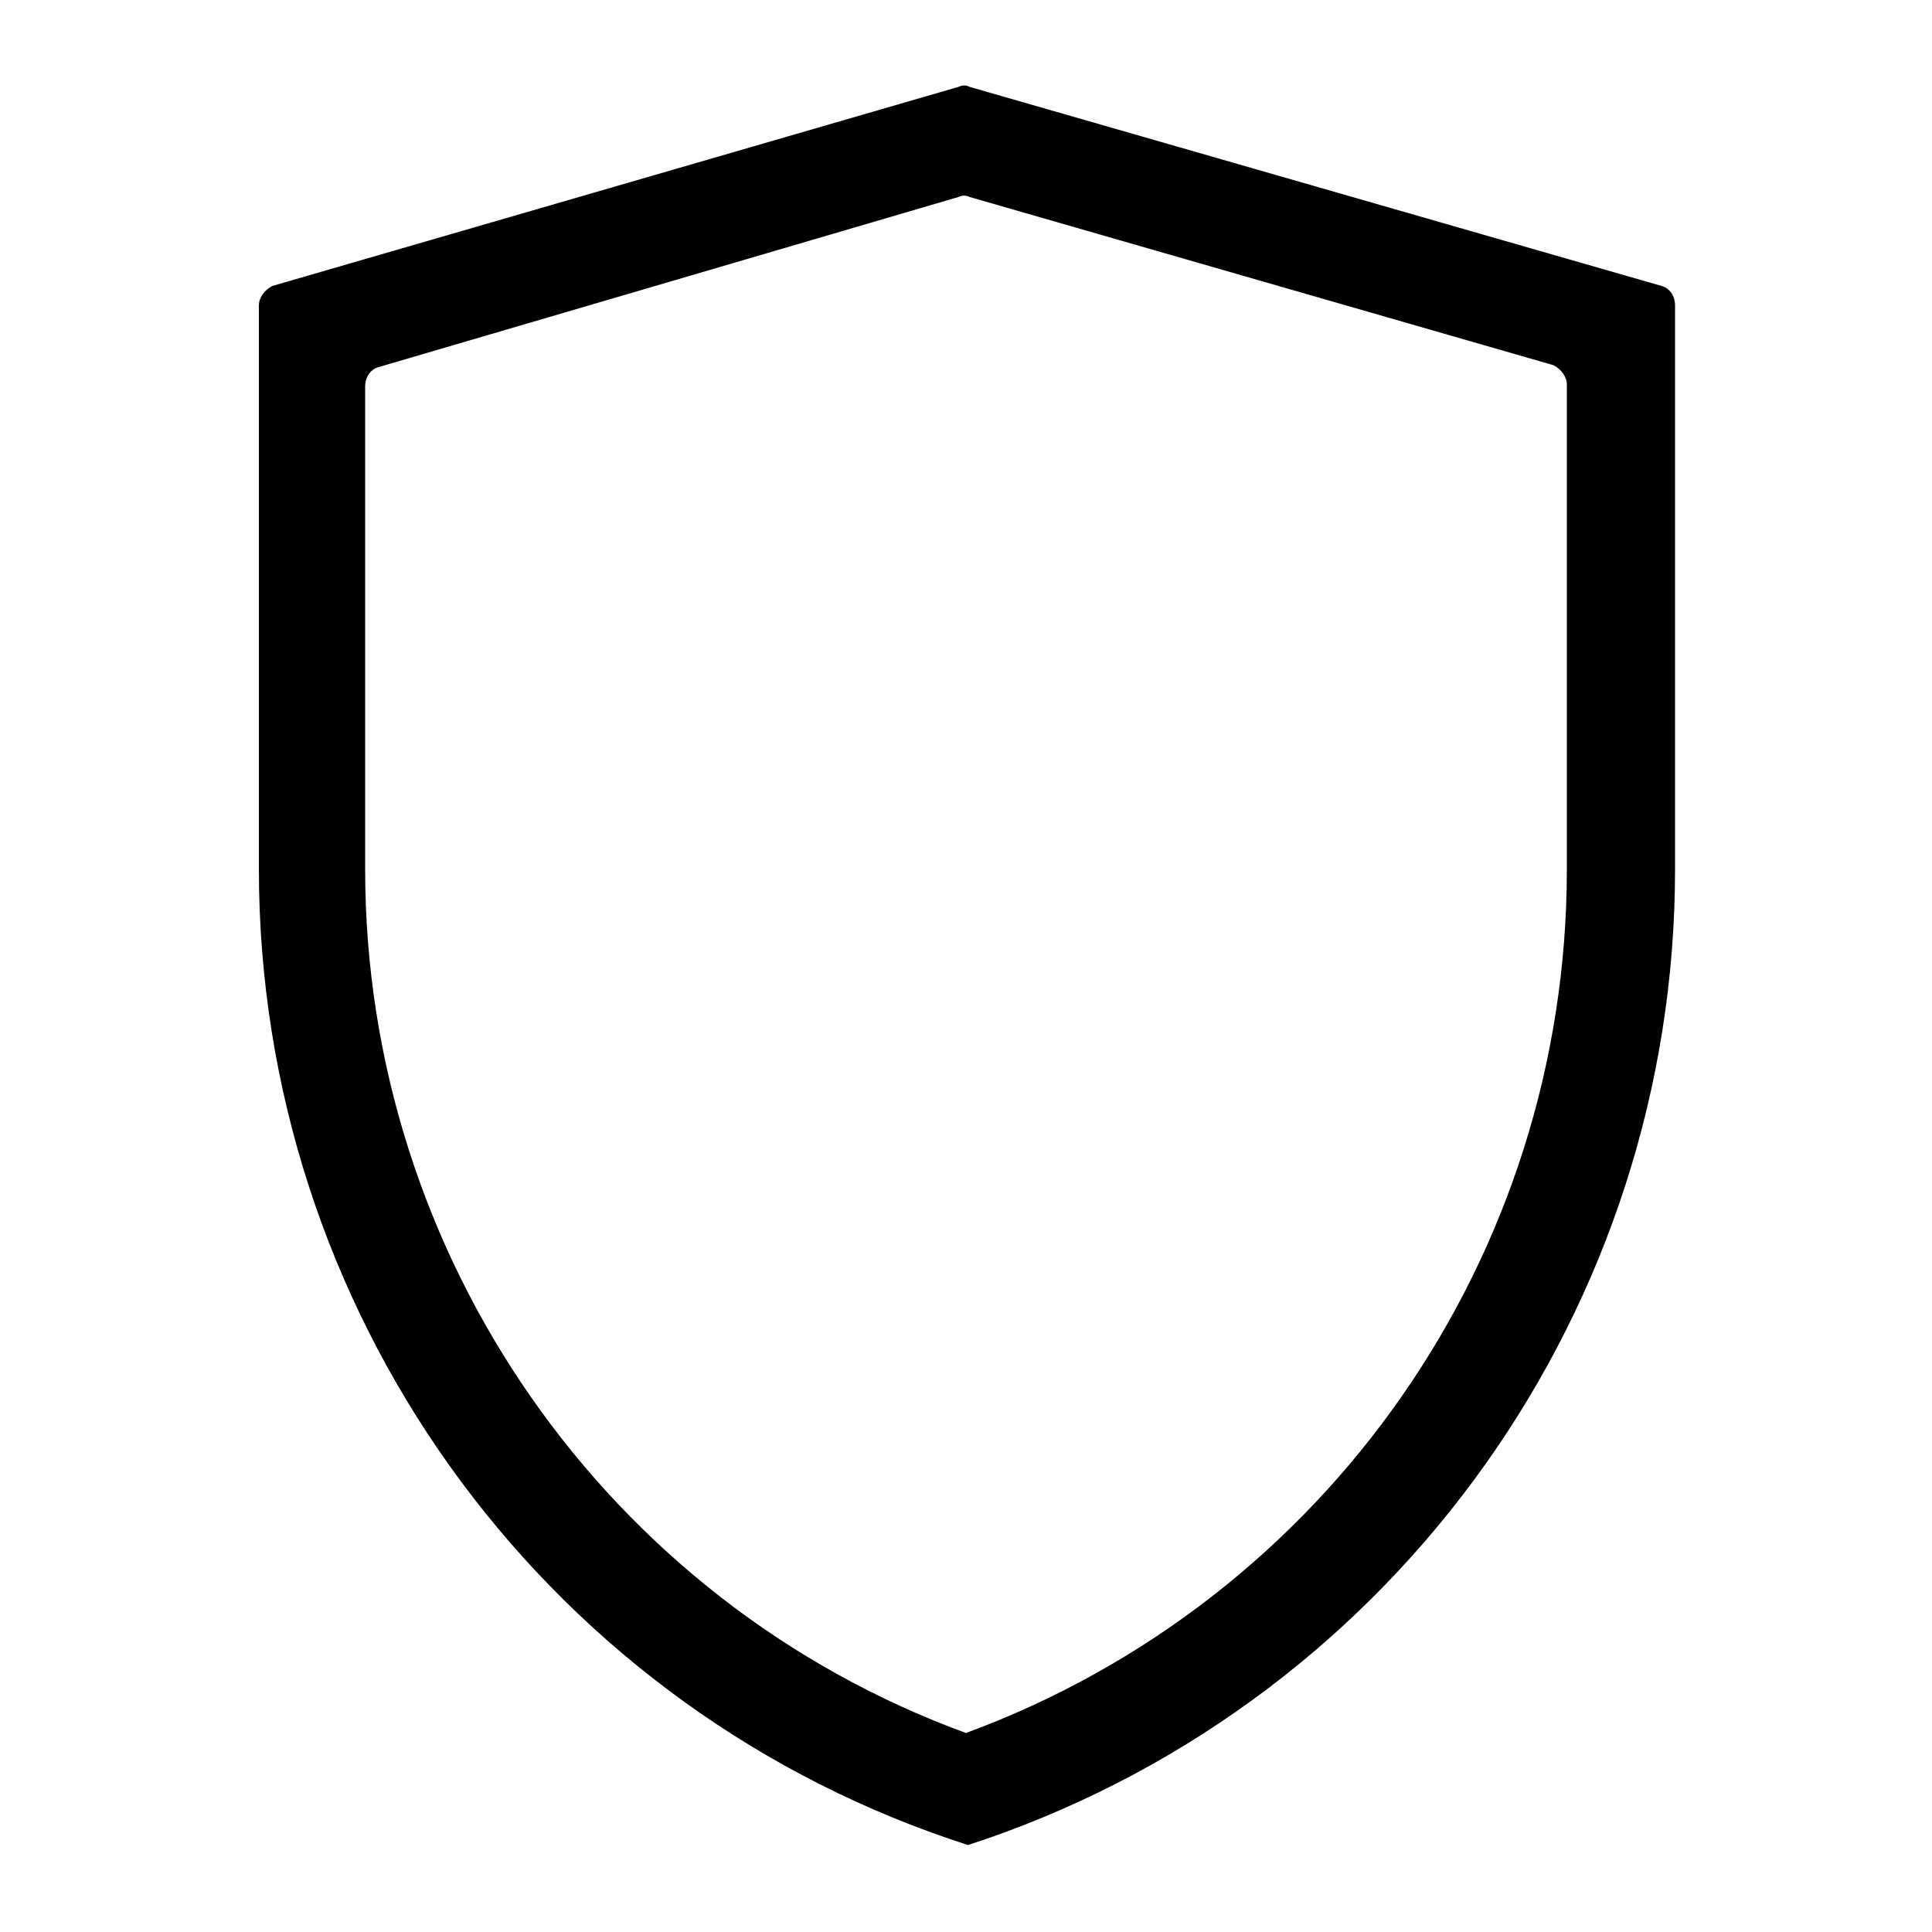
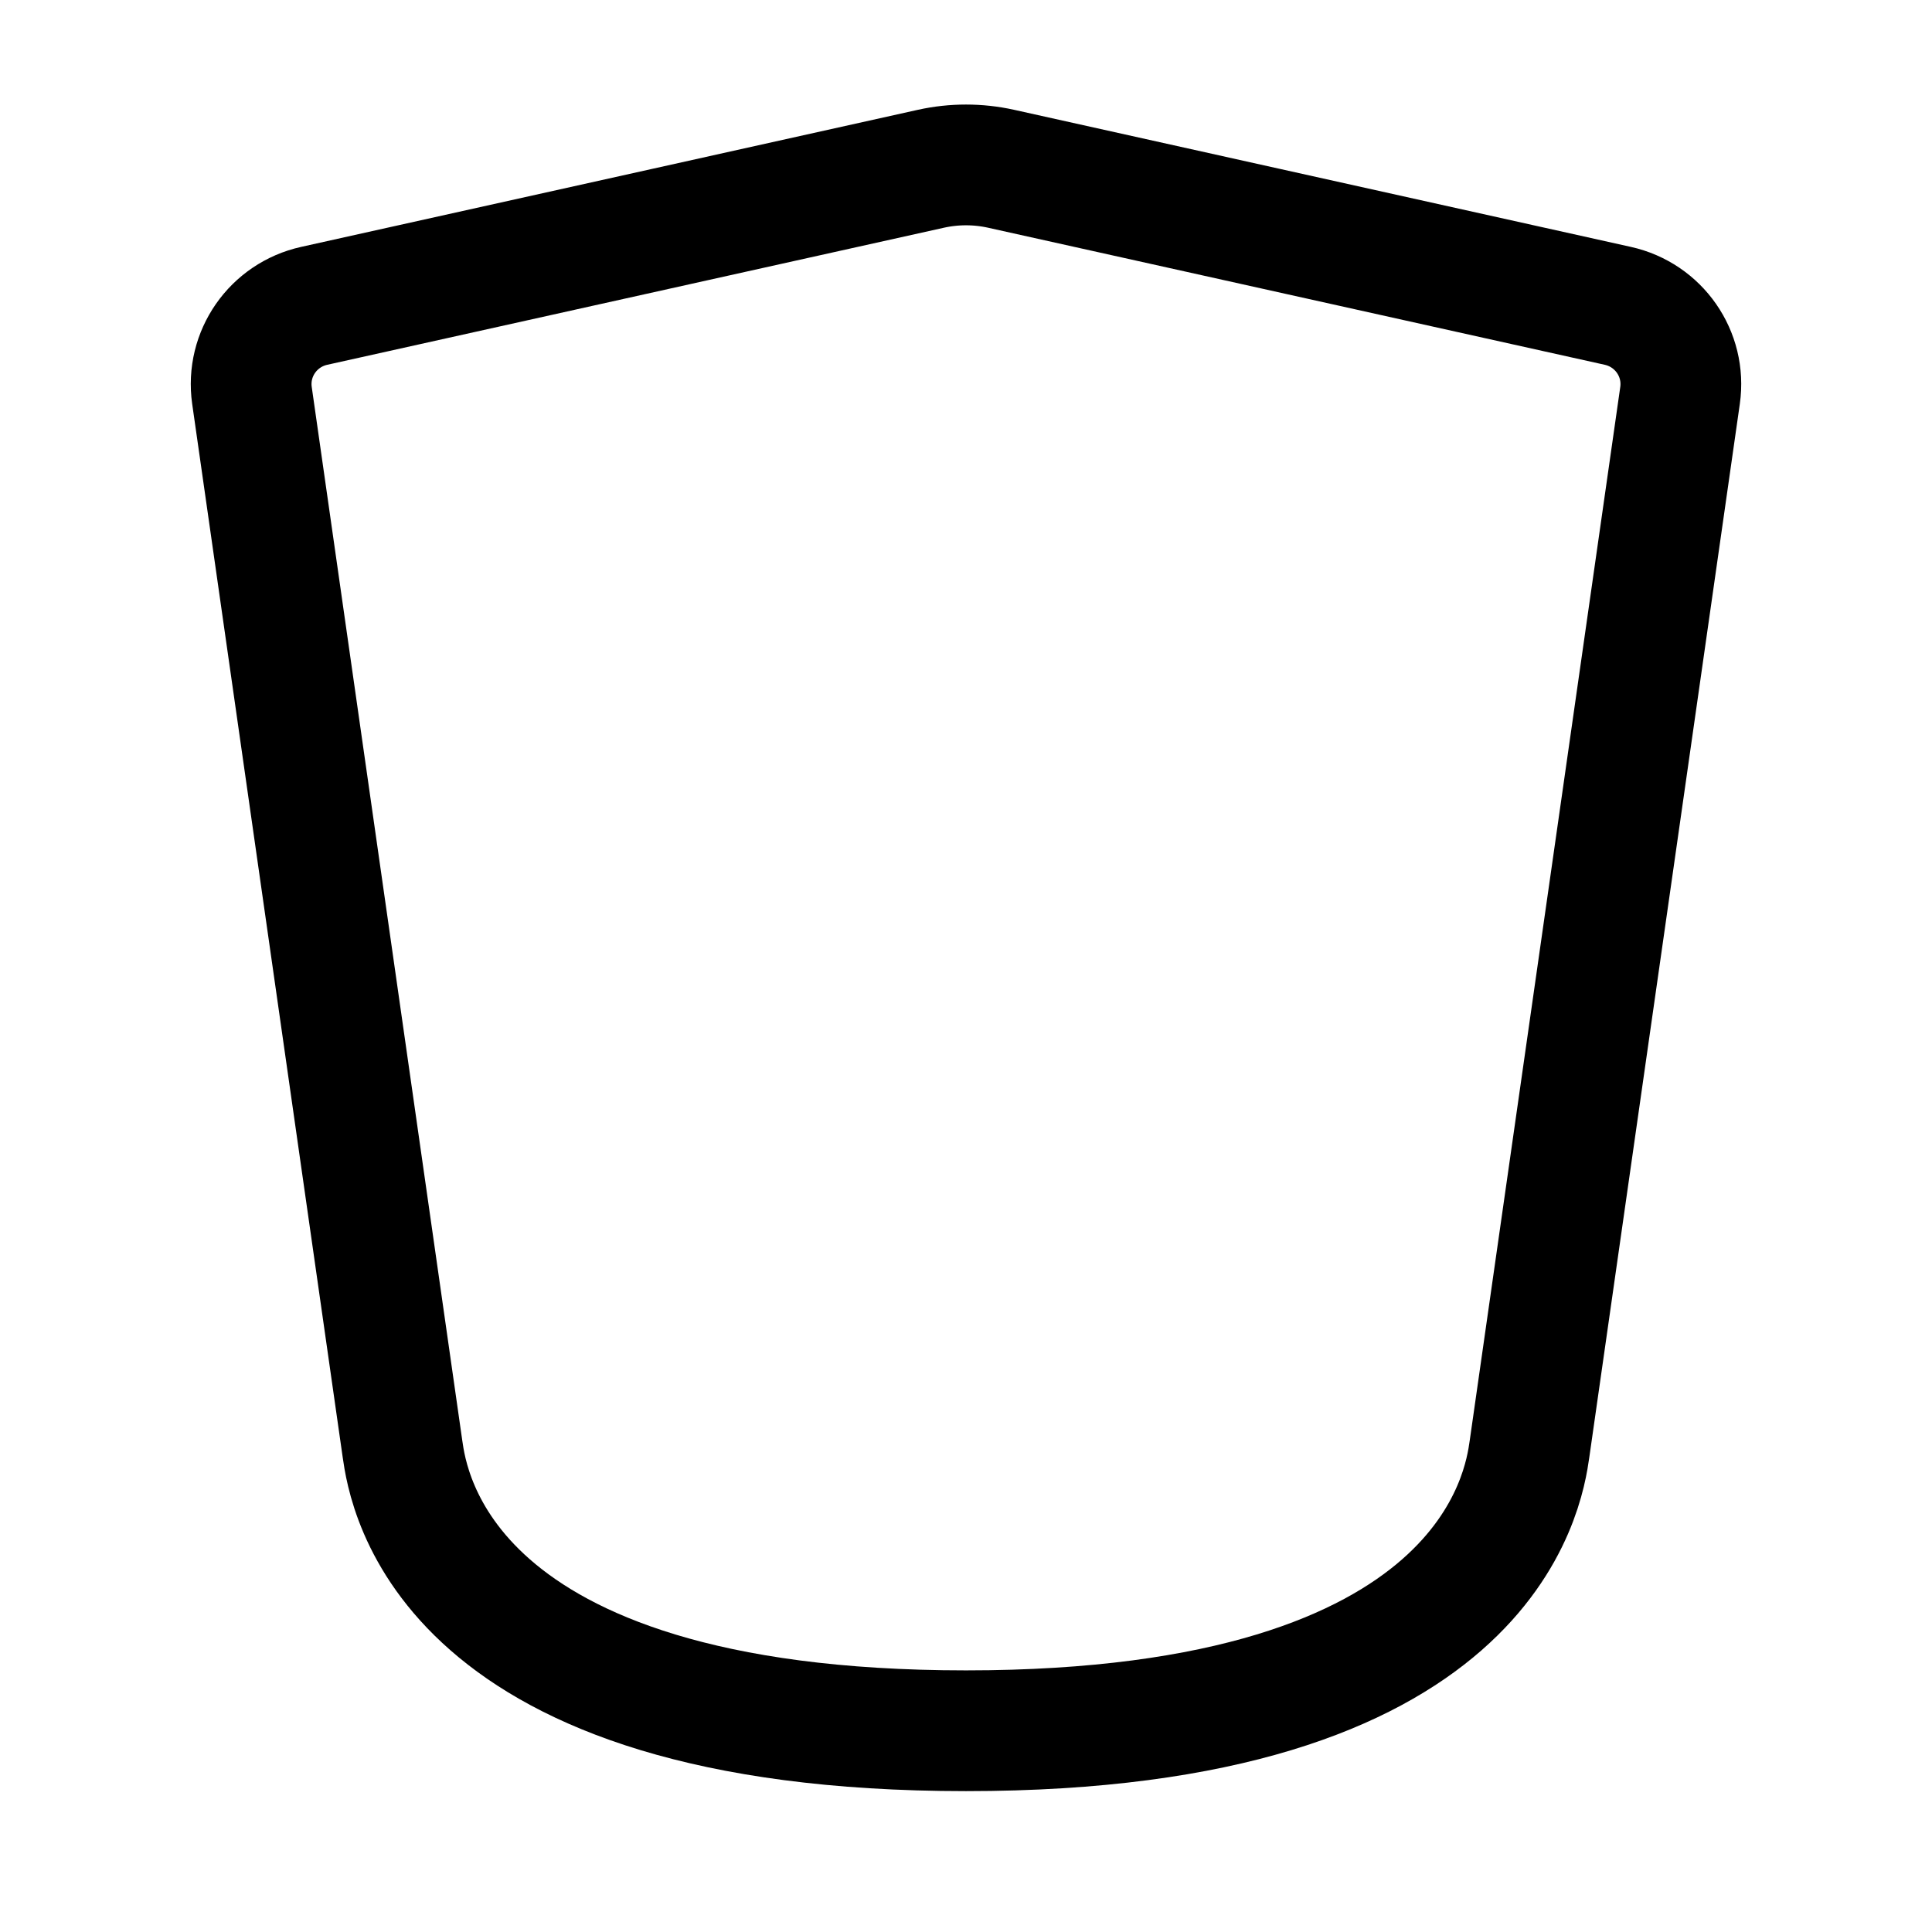
- <svg xmlns="http://www.w3.org/2000/svg" version="1.1" id="Layer_2_1_" x="0px" y="0px" viewBox="0 0 100 100" style="enable-background:new 0 0 100 100;" xml:space="preserve">
-   <g>
-     <path d="M50.1,95.5l-0.9-0.3C27.8,87.9,13.4,67.7,13.4,45V15.8c0-0.4,0.3-0.8,0.7-1L49.6,4.5c0.2-0.1,0.4-0.1,0.6,0l35.8,10.3   c0.4,0.1,0.7,0.5,0.7,1V45c0,22.6-14.3,42.8-35.7,50.2L50.1,95.5z M19.6,19c-0.4,0.1-0.7,0.5-0.7,1V45c0,20,12.5,37.9,31.1,44.7   C68.7,82.8,81.1,65,81.1,45V19.9c0-0.4-0.3-0.8-0.7-1l-30.2-8.7c-0.2-0.1-0.4-0.1-0.6,0L19.6,19z" />
-   </g>
+ <svg xmlns="http://www.w3.org/2000/svg" width="24" height="24" stroke-width="1.5" viewBox="0 0 24 24" fill="none">
+   <path d="M5 18L3.13 4.913C3.056 4.395 3.394 3.912 3.904 3.799L11.566 2.096C11.852 2.033 12.148 2.033 12.434 2.096L20.096 3.799C20.606 3.912 20.944 4.395 20.87 4.913L19 18C18.929 18.495 18.5 21.5 12 21.5C5.5 21.5 5.071 18.495 5 18Z" stroke="currentColor" stroke-linecap="round" stroke-linejoin="round" />
</svg>
